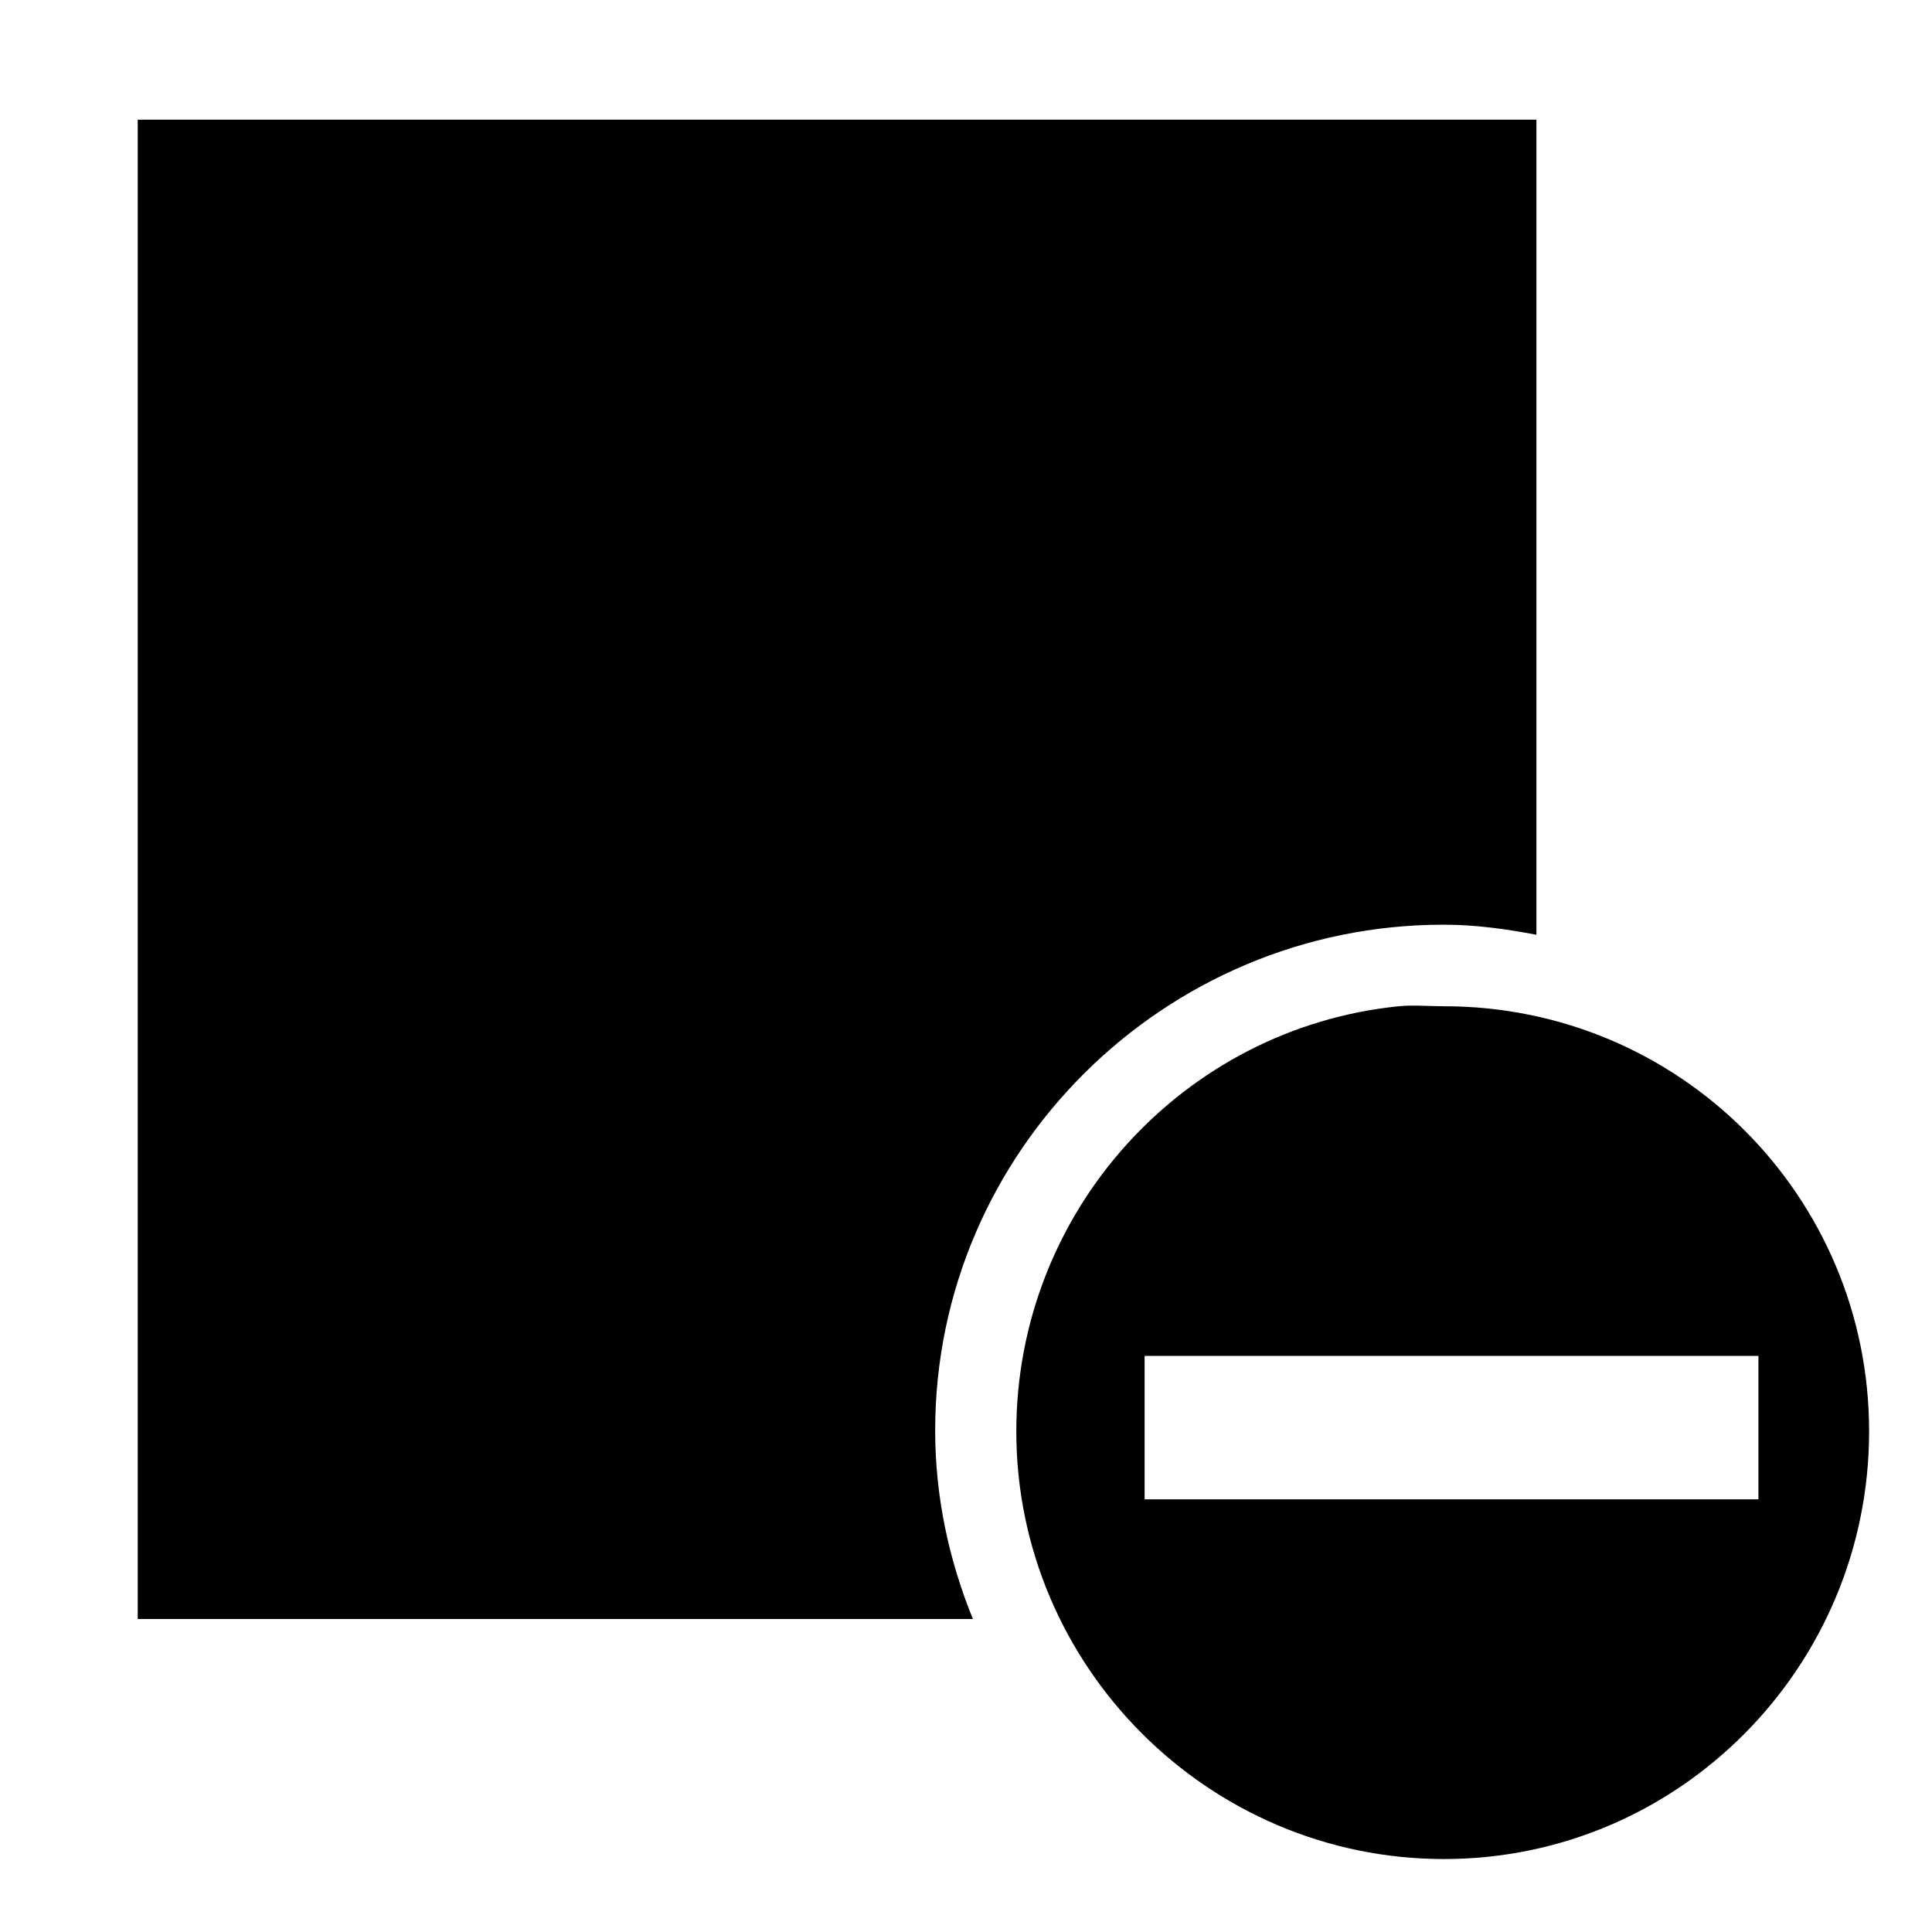
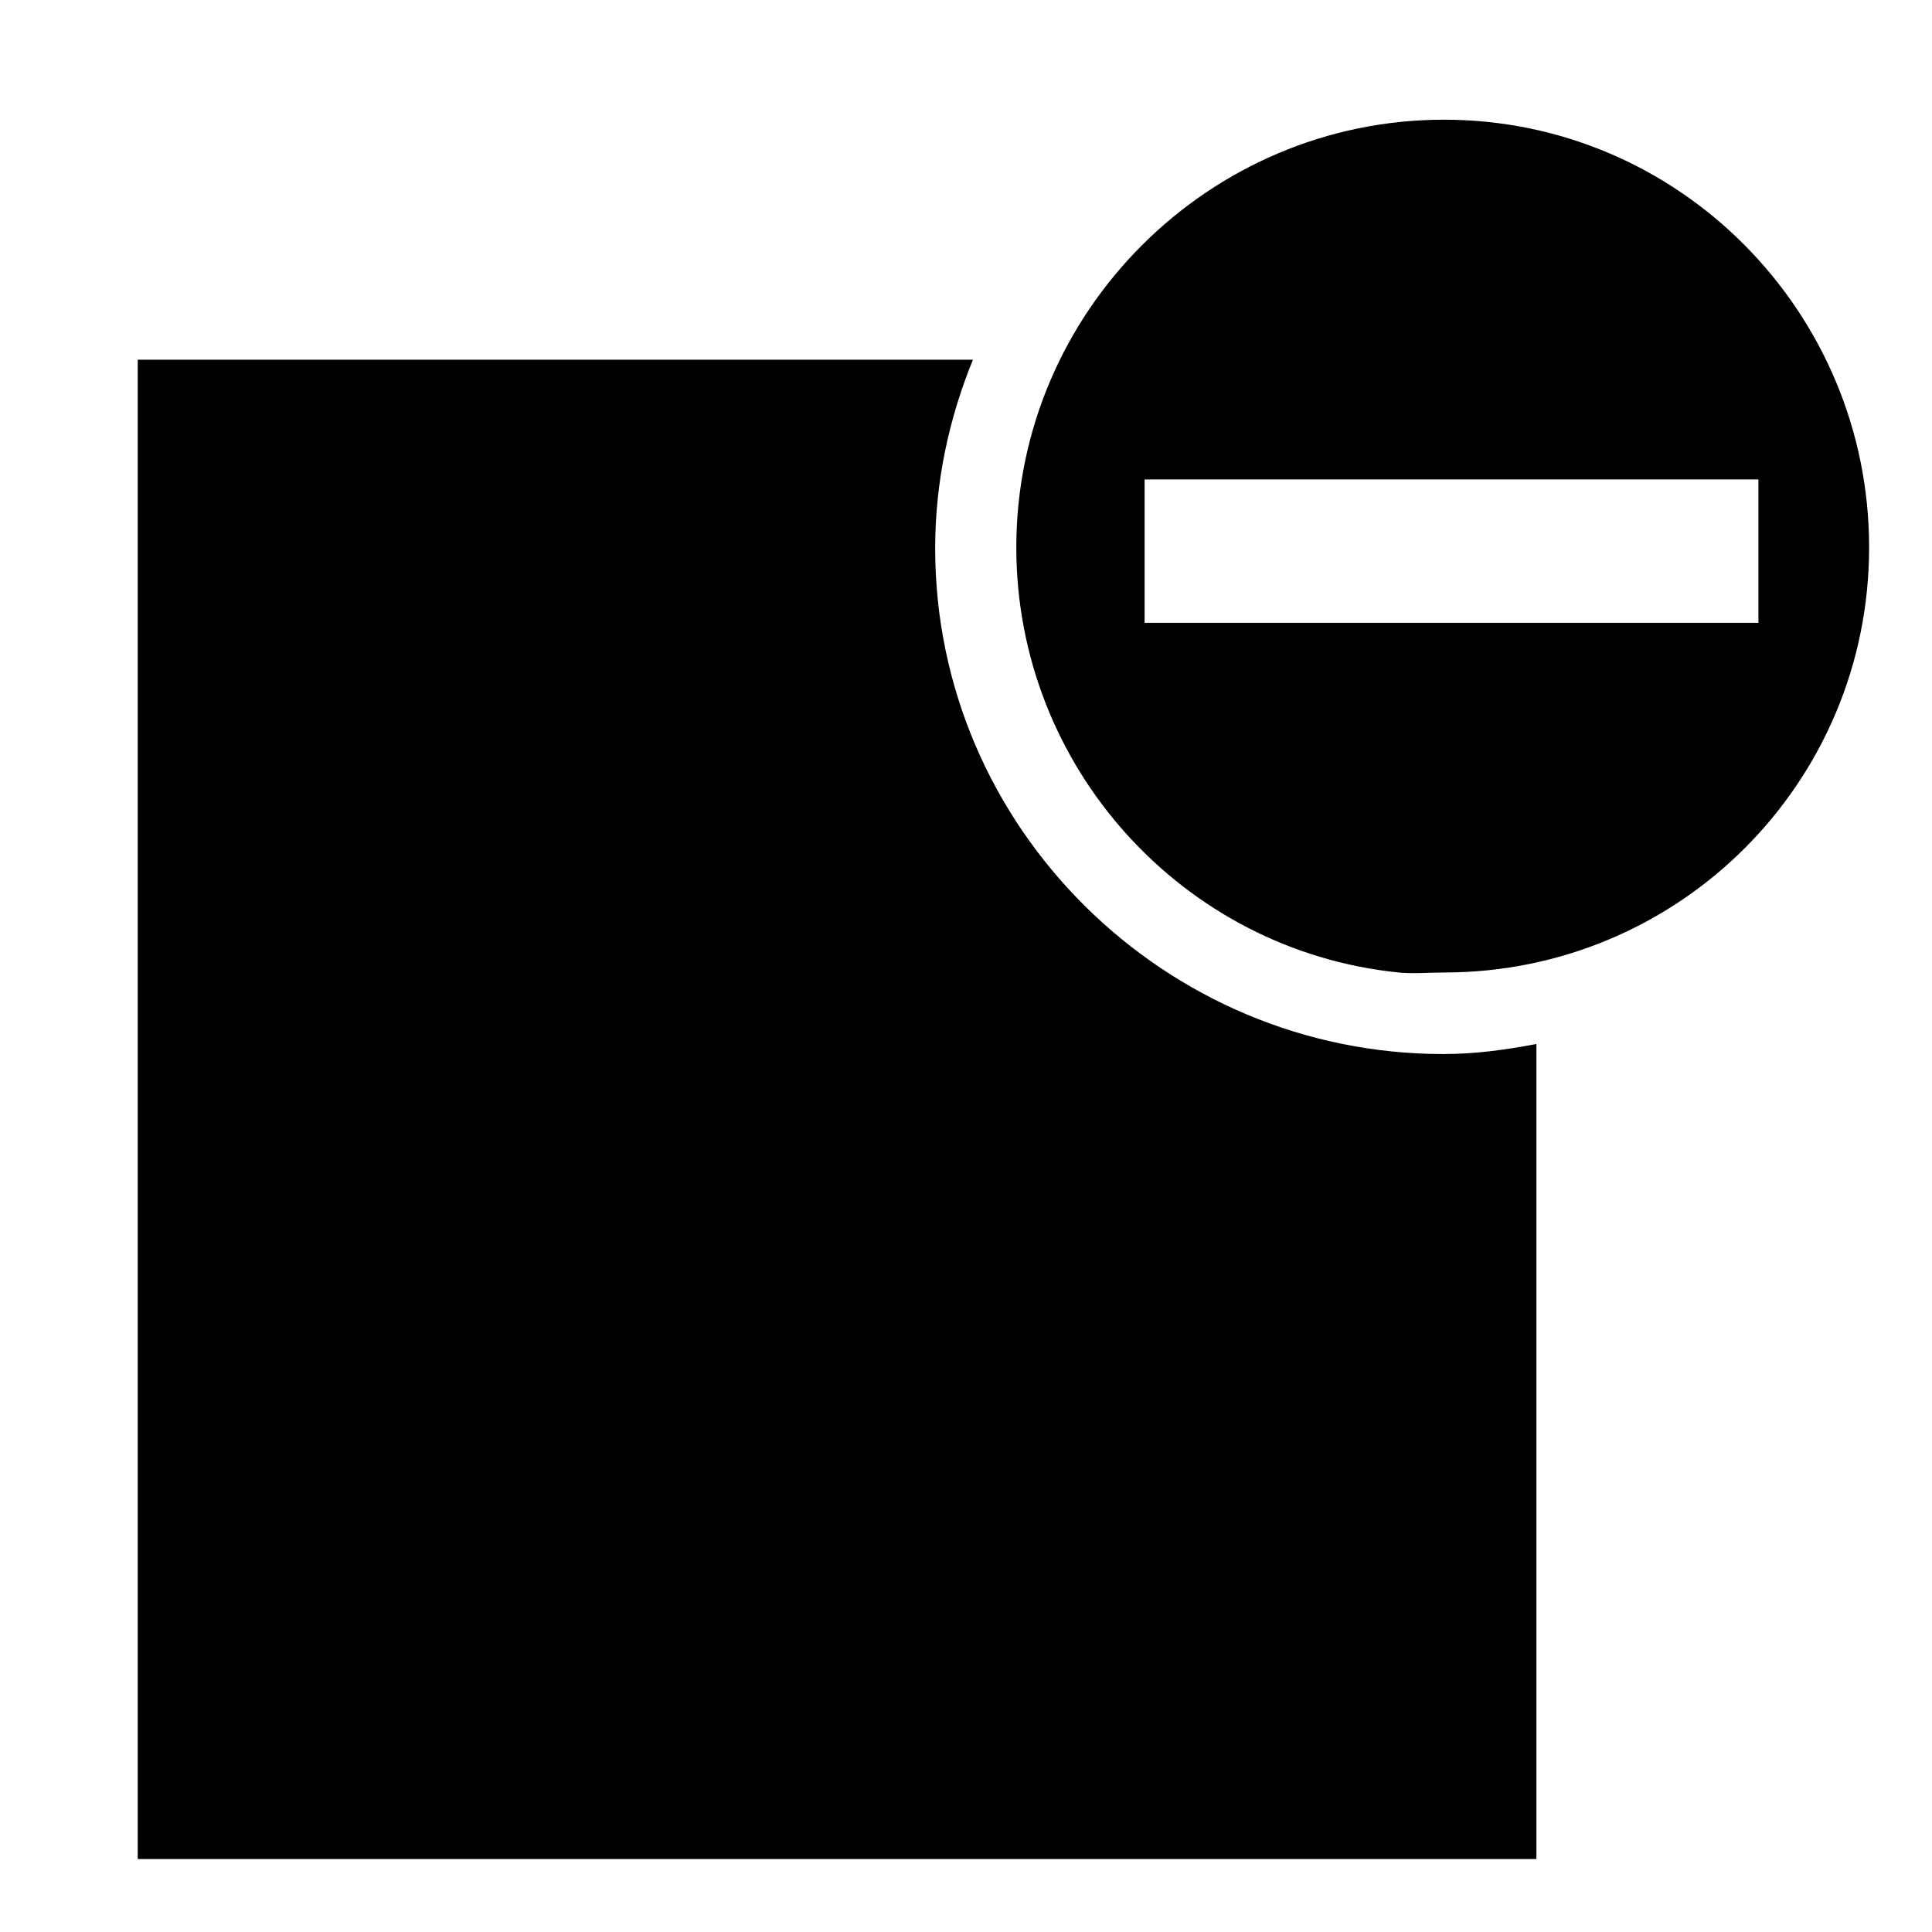
<svg xmlns="http://www.w3.org/2000/svg" width="1000" height="1000" id="svg2988" version="1.1">
  <defs id="defs2990" />
  <g id="layer1" transform="translate(0,-52.36218)" style="display:inline">
-     <path id="path4769" style="fill:#000000;fill-opacity:1;stroke:none" d="m 723.957,573.195 c -111.287,11.242 -197.917,105.88 -197.917,220.052 0,121.783 99.569,221.354 221.354,221.354 121.785,0 220.052,-99.571 220.052,-221.354 0,-121.783 -98.267,-220.052 -220.052,-220.052 -7.612,0 -16.018,-0.75 -23.437,0 z m -131.51,180.99 317.708,0 0,74.219 -317.708,0 0,-74.219 z m -521.162,136.175 0,-776.041 723.958,0 0,421.875 c -15.787,-3 -31.54,-5.208 -48.177,-5.208 -144.2,0 -263.021,117.225 -263.021,261.721 0,34.646 7.178,67.271 19.531,97.654 z" />
+     <path id="path4769" style="fill:#000000;fill-opacity:1;stroke:none" d="M 723.957,555.724 C 612.671,544.482 526.041,449.844 526.041,335.672 c 0,-121.783 99.569,-221.354 221.354,-221.354 121.785,0 220.052,99.571 220.052,221.354 0,121.783 -98.267,220.052 -220.052,220.052 -7.612,0 -16.018,0.75 -23.437,0 z m -131.51,-180.99 317.708,0 0,-74.219 -317.708,0 0,74.219 z M 71.285,238.56 l 0,776.041 723.958,0 0,-421.875 c -15.787,3 -31.54,5.208 -48.177,5.208 -144.2,0 -263.021,-117.225 -263.021,-261.721 0,-34.646 7.178,-67.271 19.531,-97.654 z" />
  </g>
</svg>
